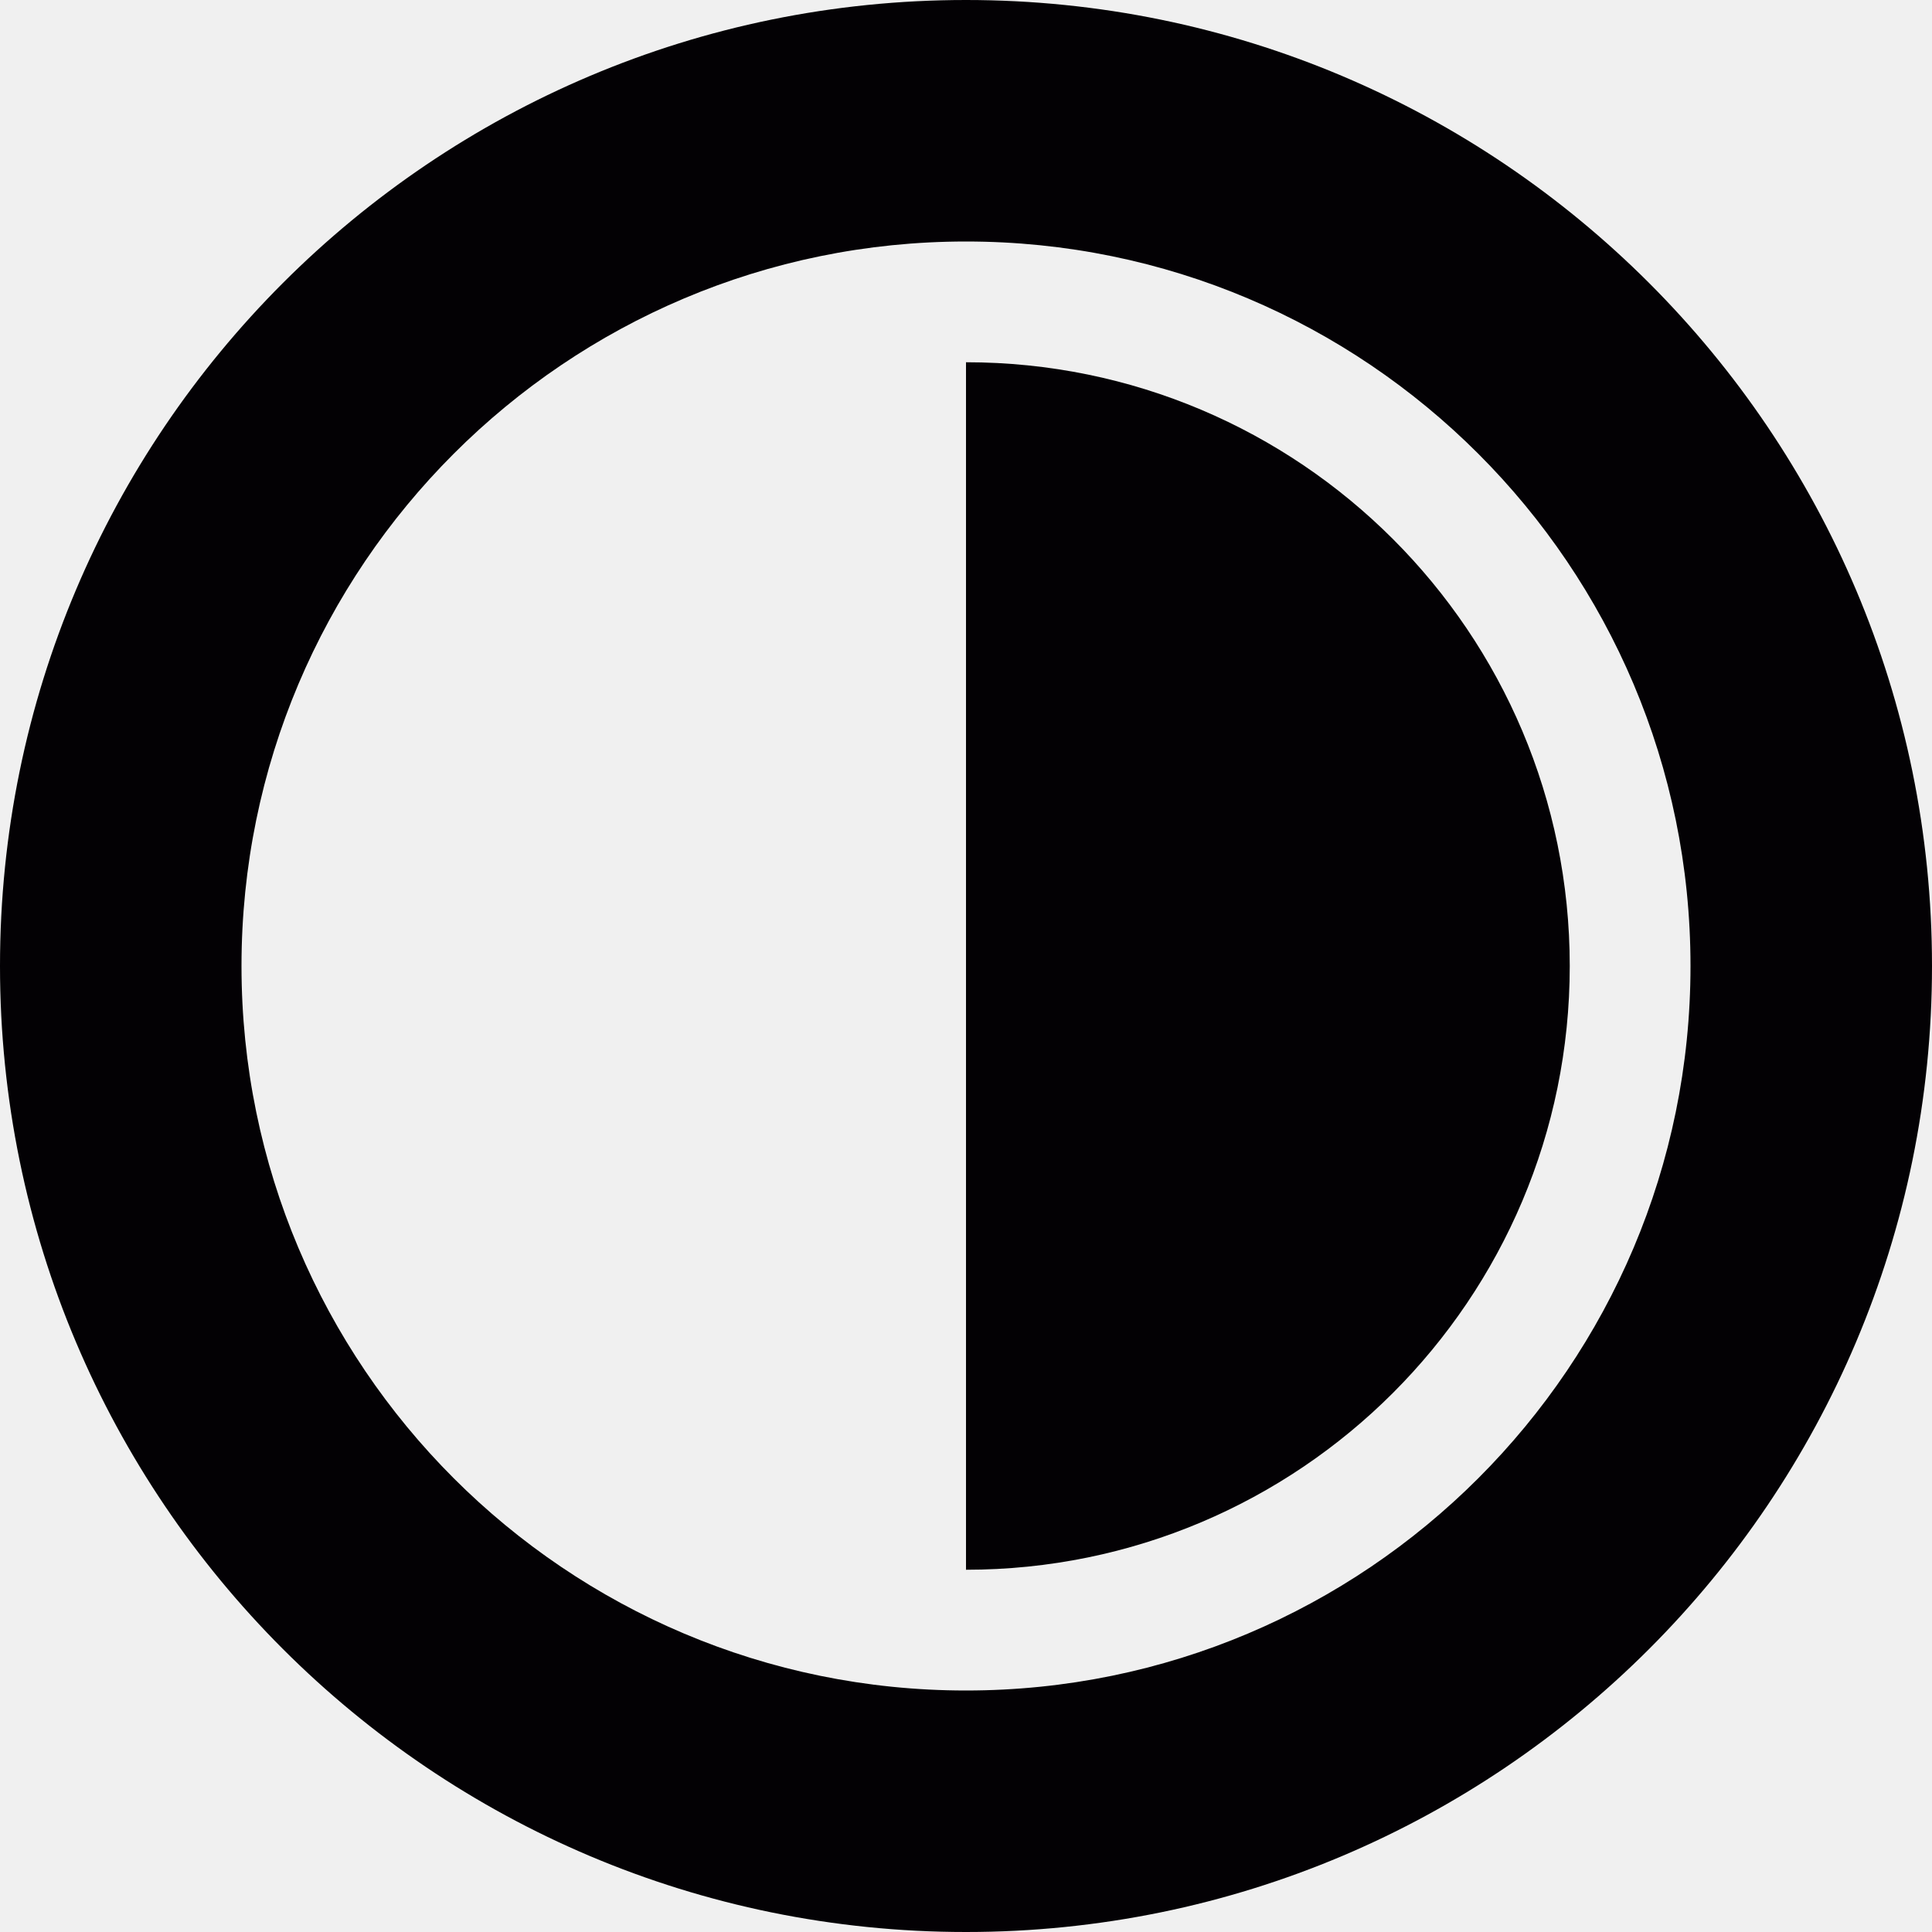
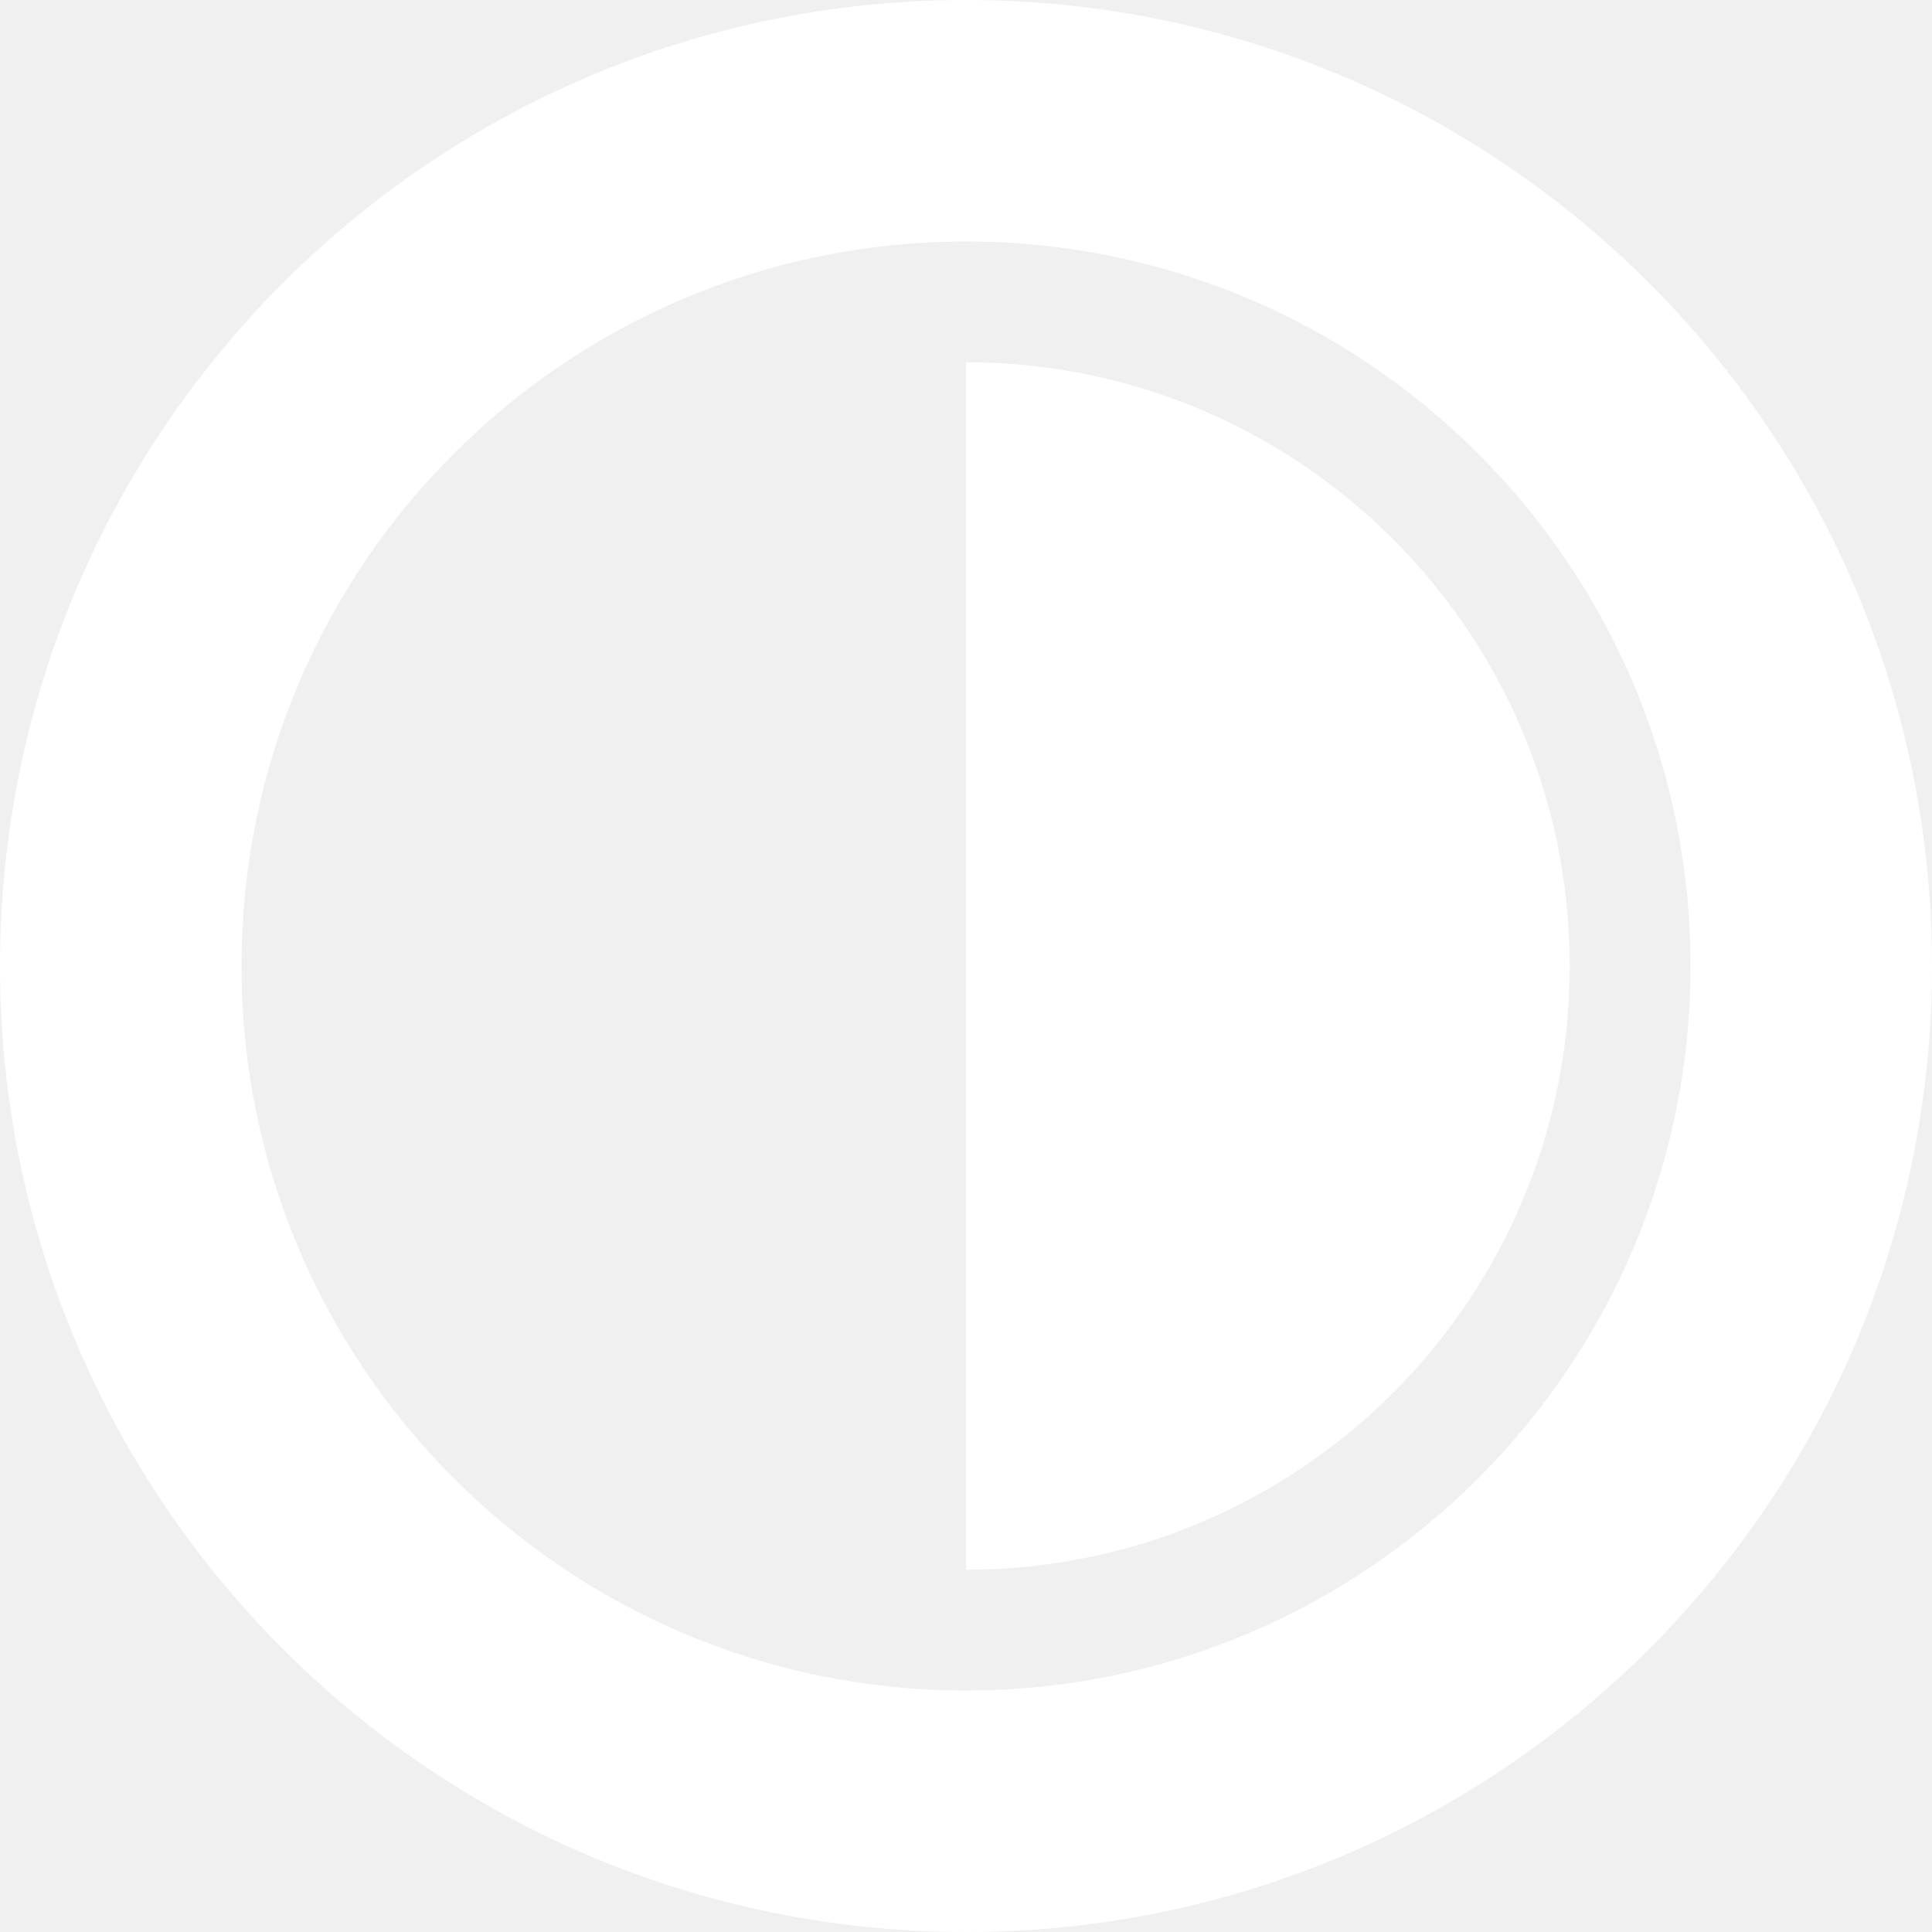
<svg xmlns="http://www.w3.org/2000/svg" version="1.1" id="Capa_1" x="0px" y="0px" viewBox="0 0 16 16" style="enable-background:new 0 0 16 16;" xml:space="preserve">
  <g>
-     <path style="fill:#030104;" d="M8,3v10c2.762,0,5-2.238,5-5S10.762,3,8,3z" />
-     <path style="fill:#030104;" d="M8,0C3.582,0,0,3.582,0,8s3.582,8,8,8s8-3.582,8-8S12.418,0,8,0z M8,14c-3.313,0-6-2.687-6-6   s2.687-6,6-6s6,2.687,6,6S11.313,14,8,14z" />
+     <path style="fill:#FFFFFF;" d="M8,3v10c2.762,0,5-2.238,5-5S10.762,3,8,3z" />
+     <path style="fill:#FFFFFF;" d="M8,0C3.582,0,0,3.582,0,8s3.582,8,8,8s8-3.582,8-8S12.418,0,8,0z M8,14c-3.313,0-6-2.687-6-6   s2.687-6,6-6s6,2.687,6,6S11.313,14,8,14z" />
  </g>
  <g>
</g>
  <g>
</g>
  <g>
</g>
  <g>
</g>
  <g>
</g>
  <g>
</g>
  <g>
</g>
  <g>
</g>
  <g>
</g>
  <g>
</g>
  <g>
</g>
  <g>
</g>
  <g>
</g>
  <g>
</g>
  <g>
</g>
</svg>
